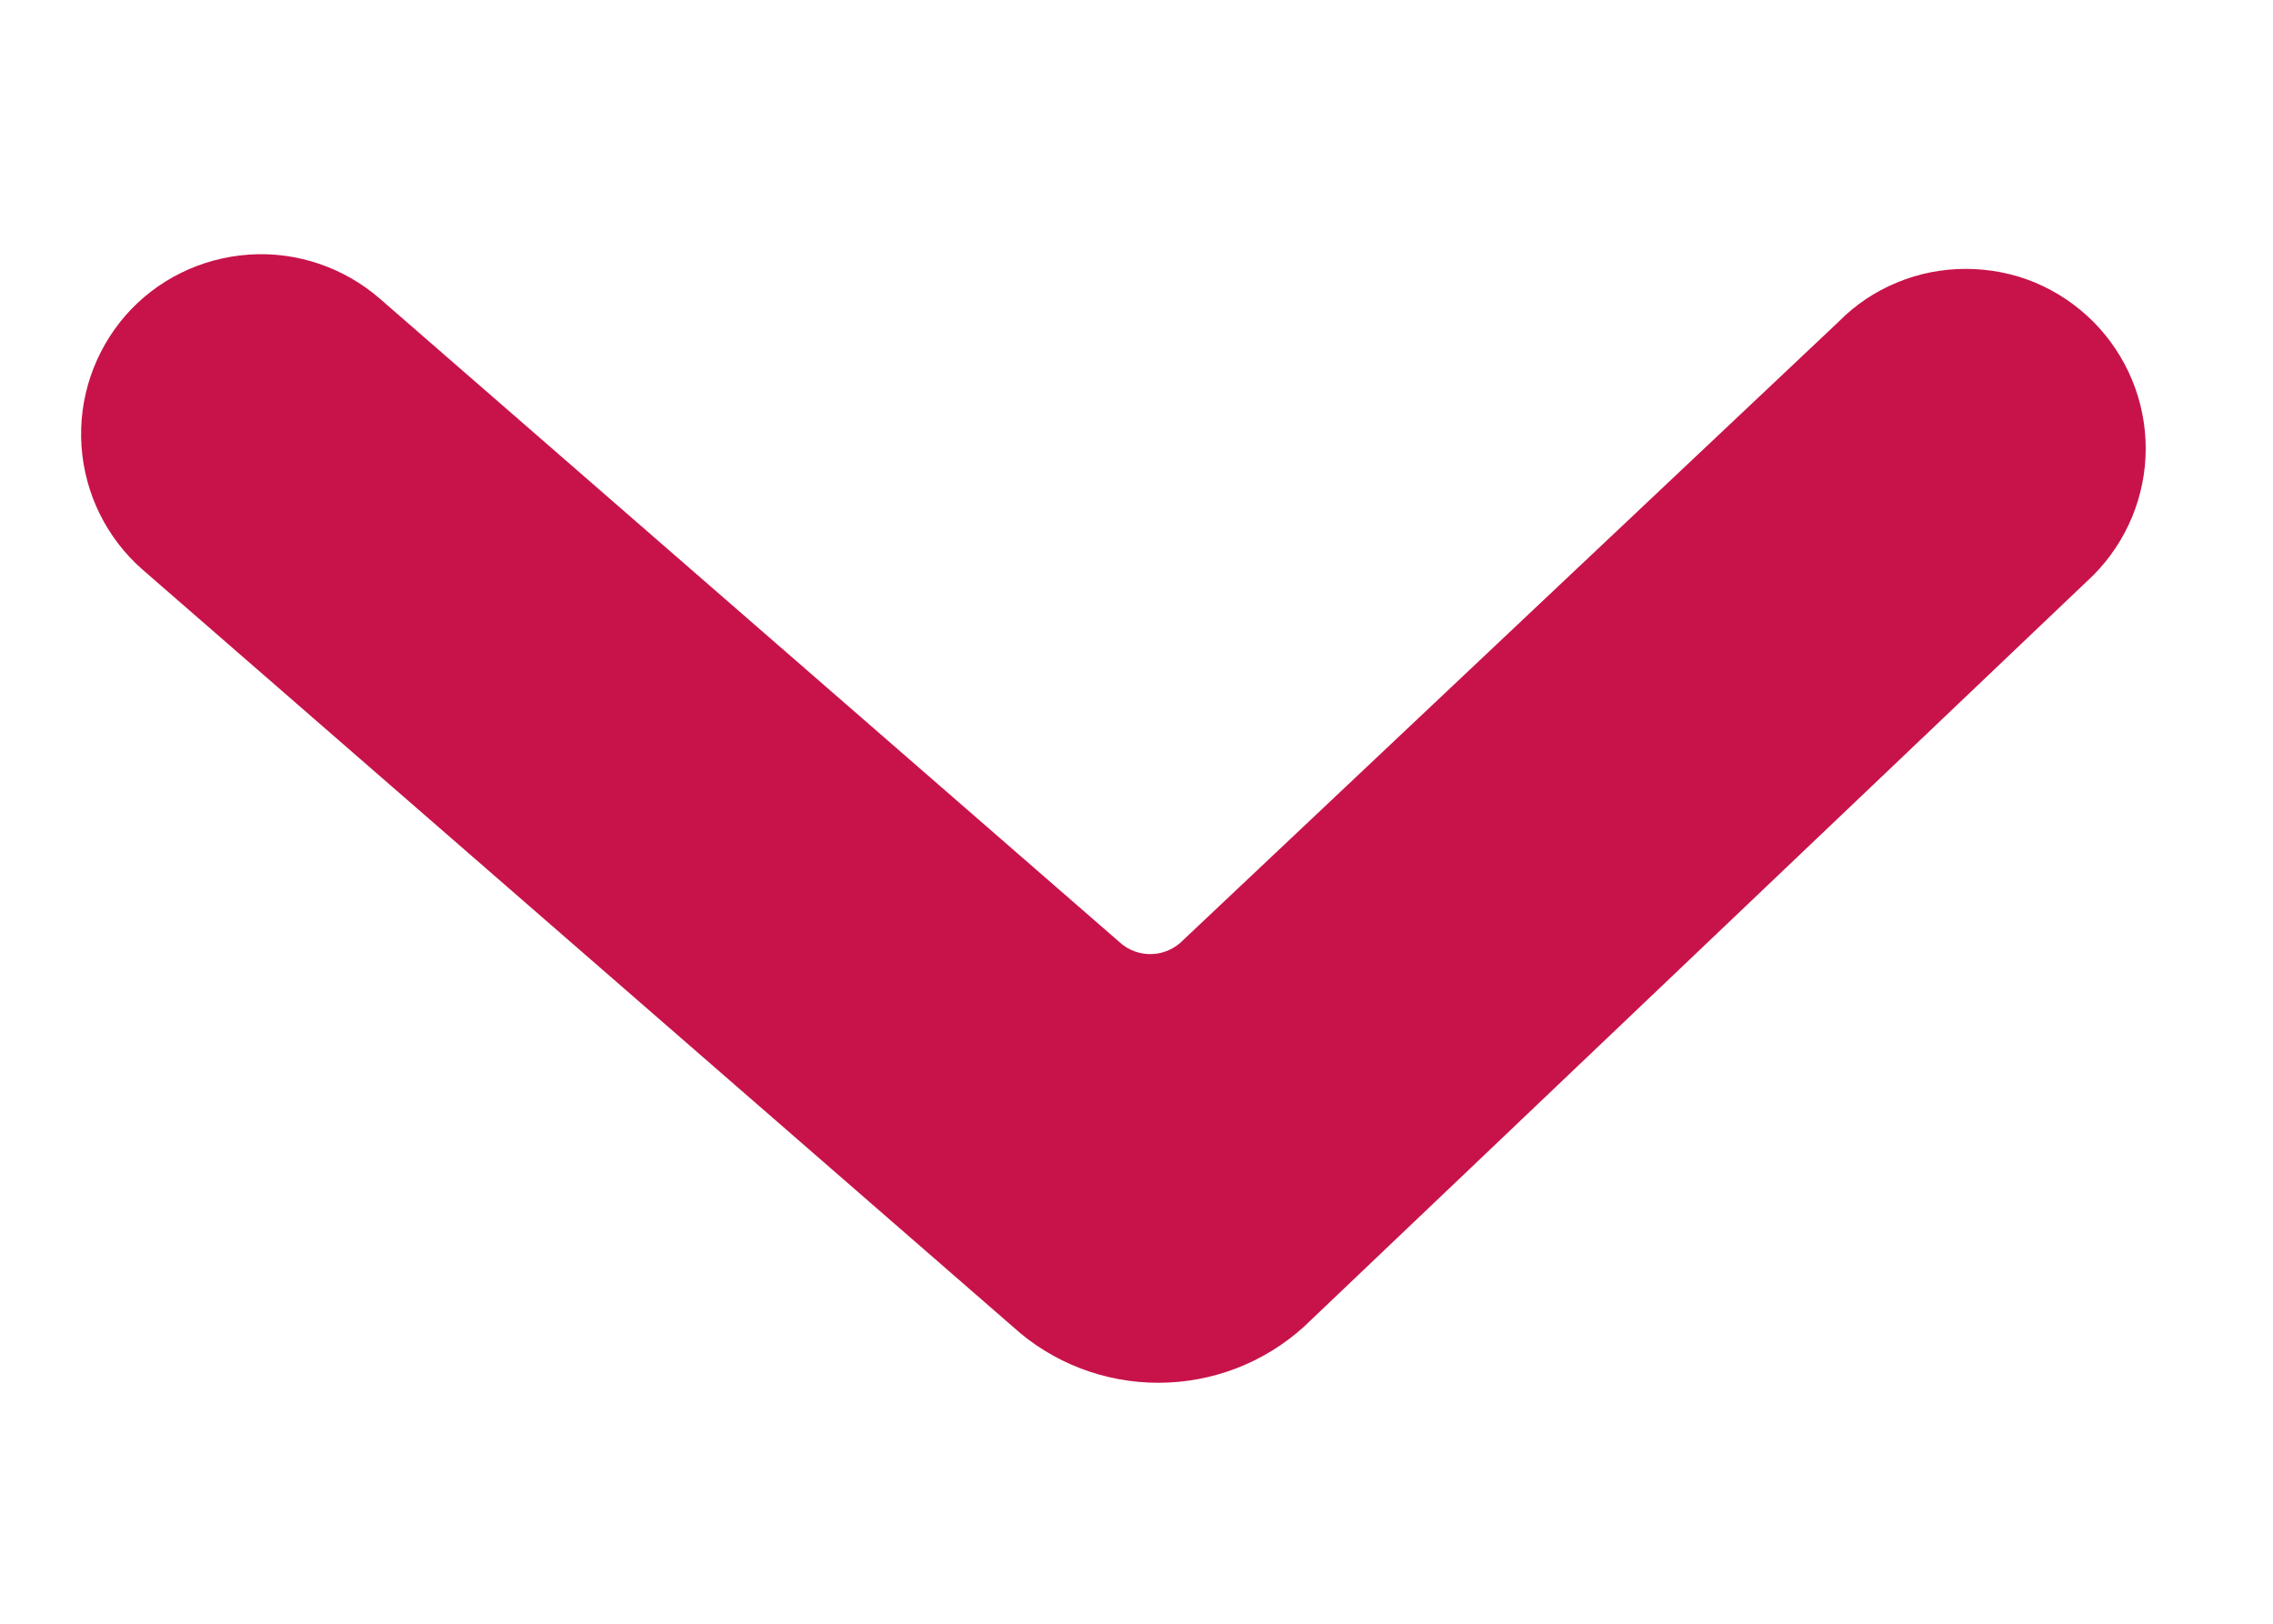
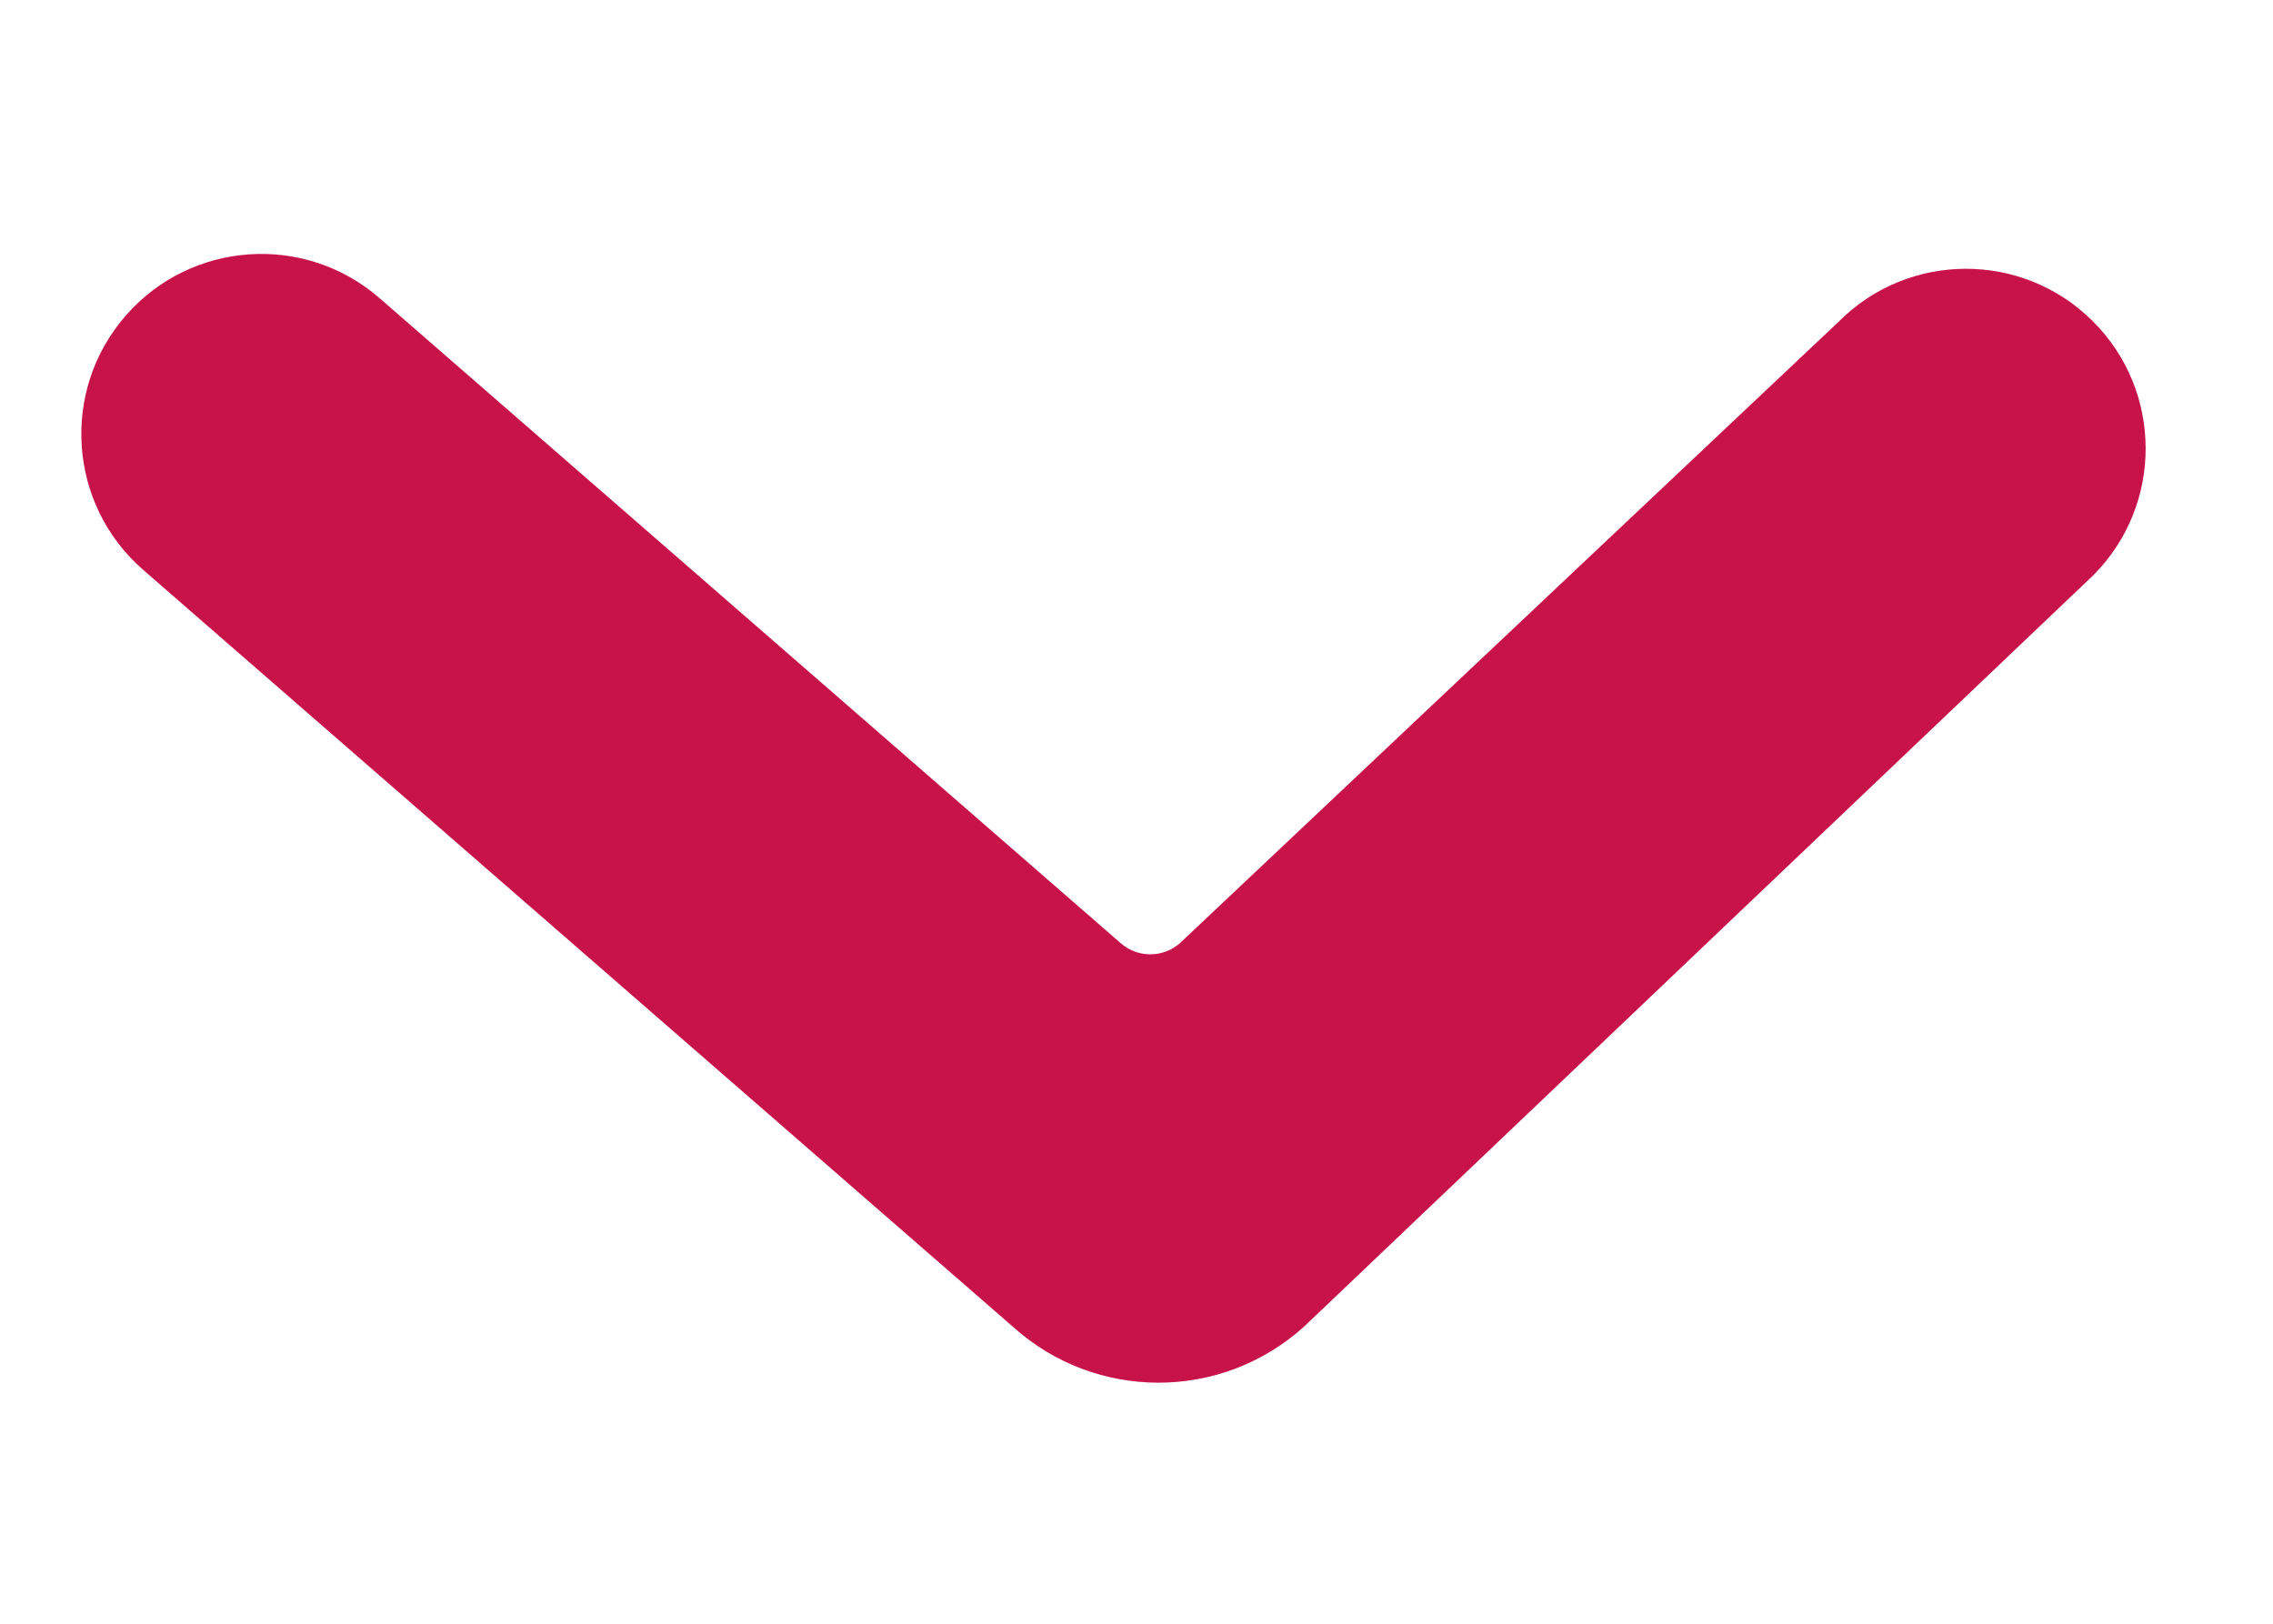
- <svg xmlns="http://www.w3.org/2000/svg" width="7" height="5" viewBox="0 0 7 5" fill="none">
-   <path d="M3.12 4.086C3.242 4.197 3.402 4.258 3.567 4.258C3.733 4.258 3.892 4.197 4.015 4.086L6.447 1.771C6.55 1.667 6.608 1.527 6.608 1.381C6.608 1.235 6.55 1.095 6.447 0.991C6.395 0.939 6.334 0.898 6.267 0.87C6.2 0.842 6.127 0.828 6.054 0.828C5.981 0.828 5.909 0.842 5.842 0.87C5.774 0.898 5.713 0.939 5.662 0.991L3.634 2.904C3.608 2.926 3.576 2.938 3.542 2.938C3.509 2.938 3.476 2.926 3.451 2.904L1.169 0.919C1.058 0.823 0.913 0.774 0.767 0.784C0.62 0.794 0.483 0.861 0.386 0.972C0.29 1.083 0.241 1.227 0.251 1.374C0.261 1.52 0.328 1.657 0.439 1.754L3.12 4.086Z" fill="#C8134A" />
+ <svg xmlns="http://www.w3.org/2000/svg" width="7" height="5" fill="none">
+   <path d="M3.12 4.086a.669.669 0 00.895 0l2.432-2.315a.553.553 0 10-.785-.78L3.634 2.904a.138.138 0 01-.183 0L1.17.919a.554.554 0 00-.73.835l2.68 2.332z" fill="#C8134A" />
</svg>
